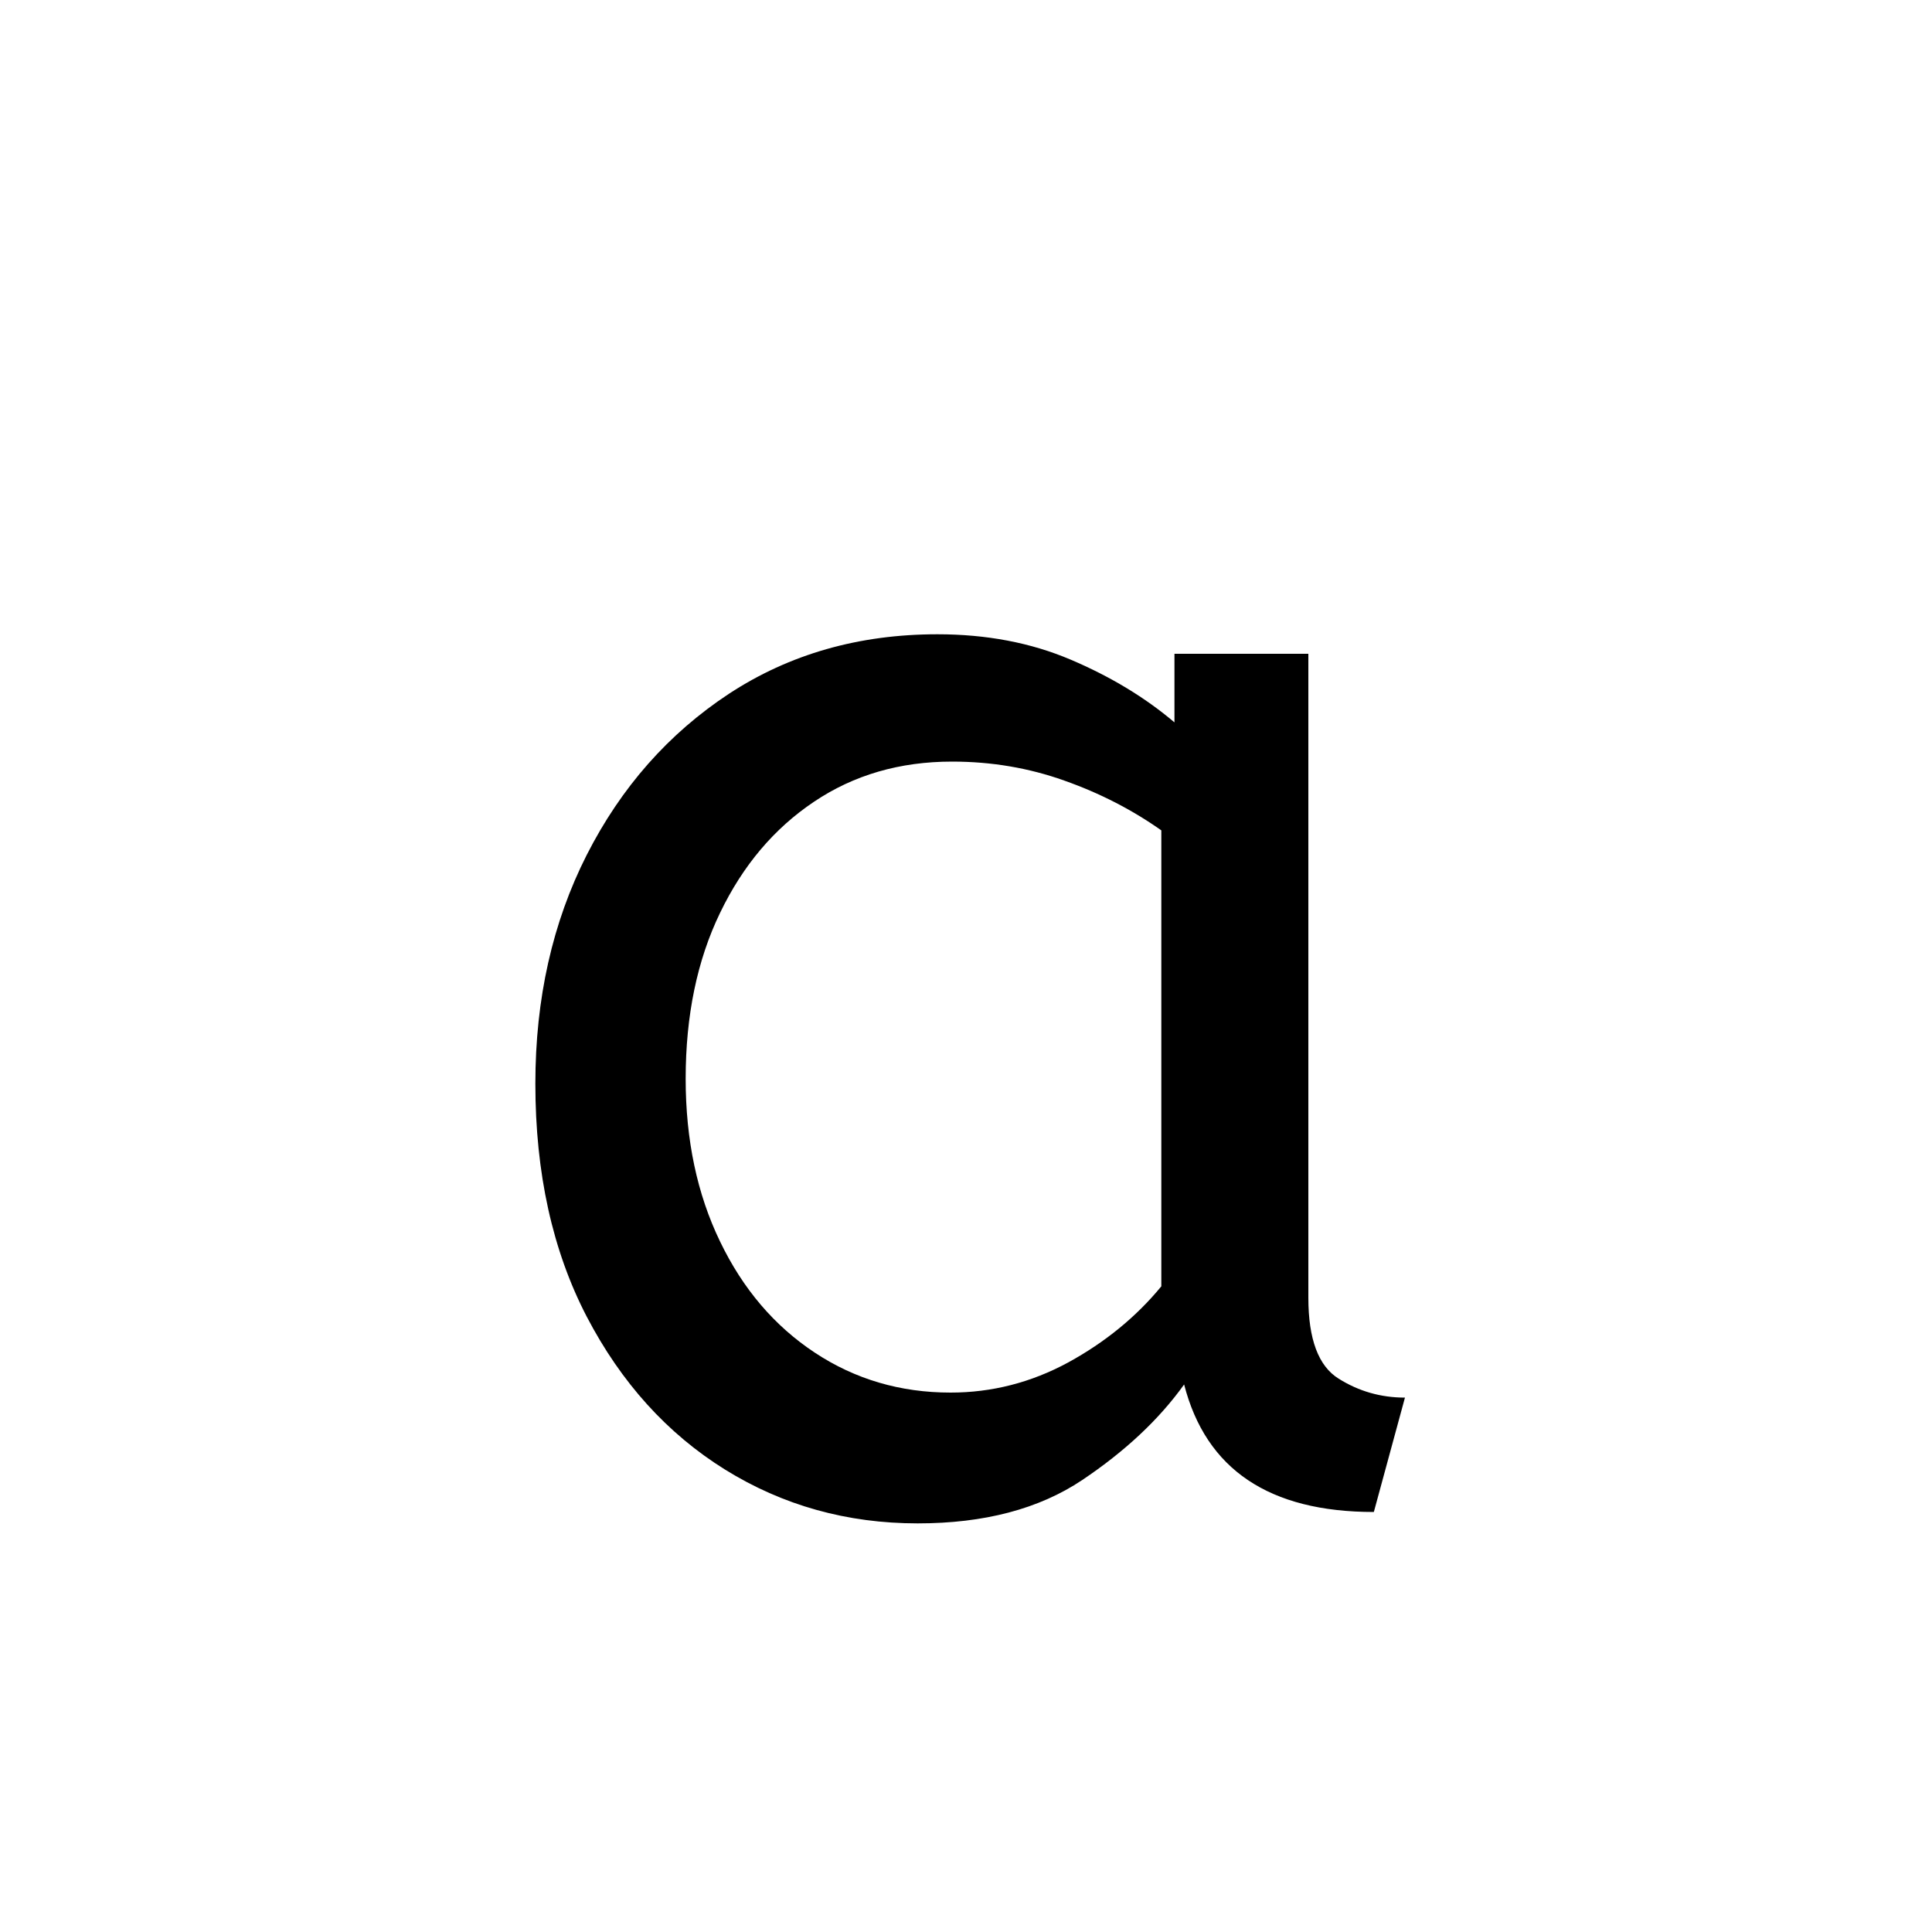
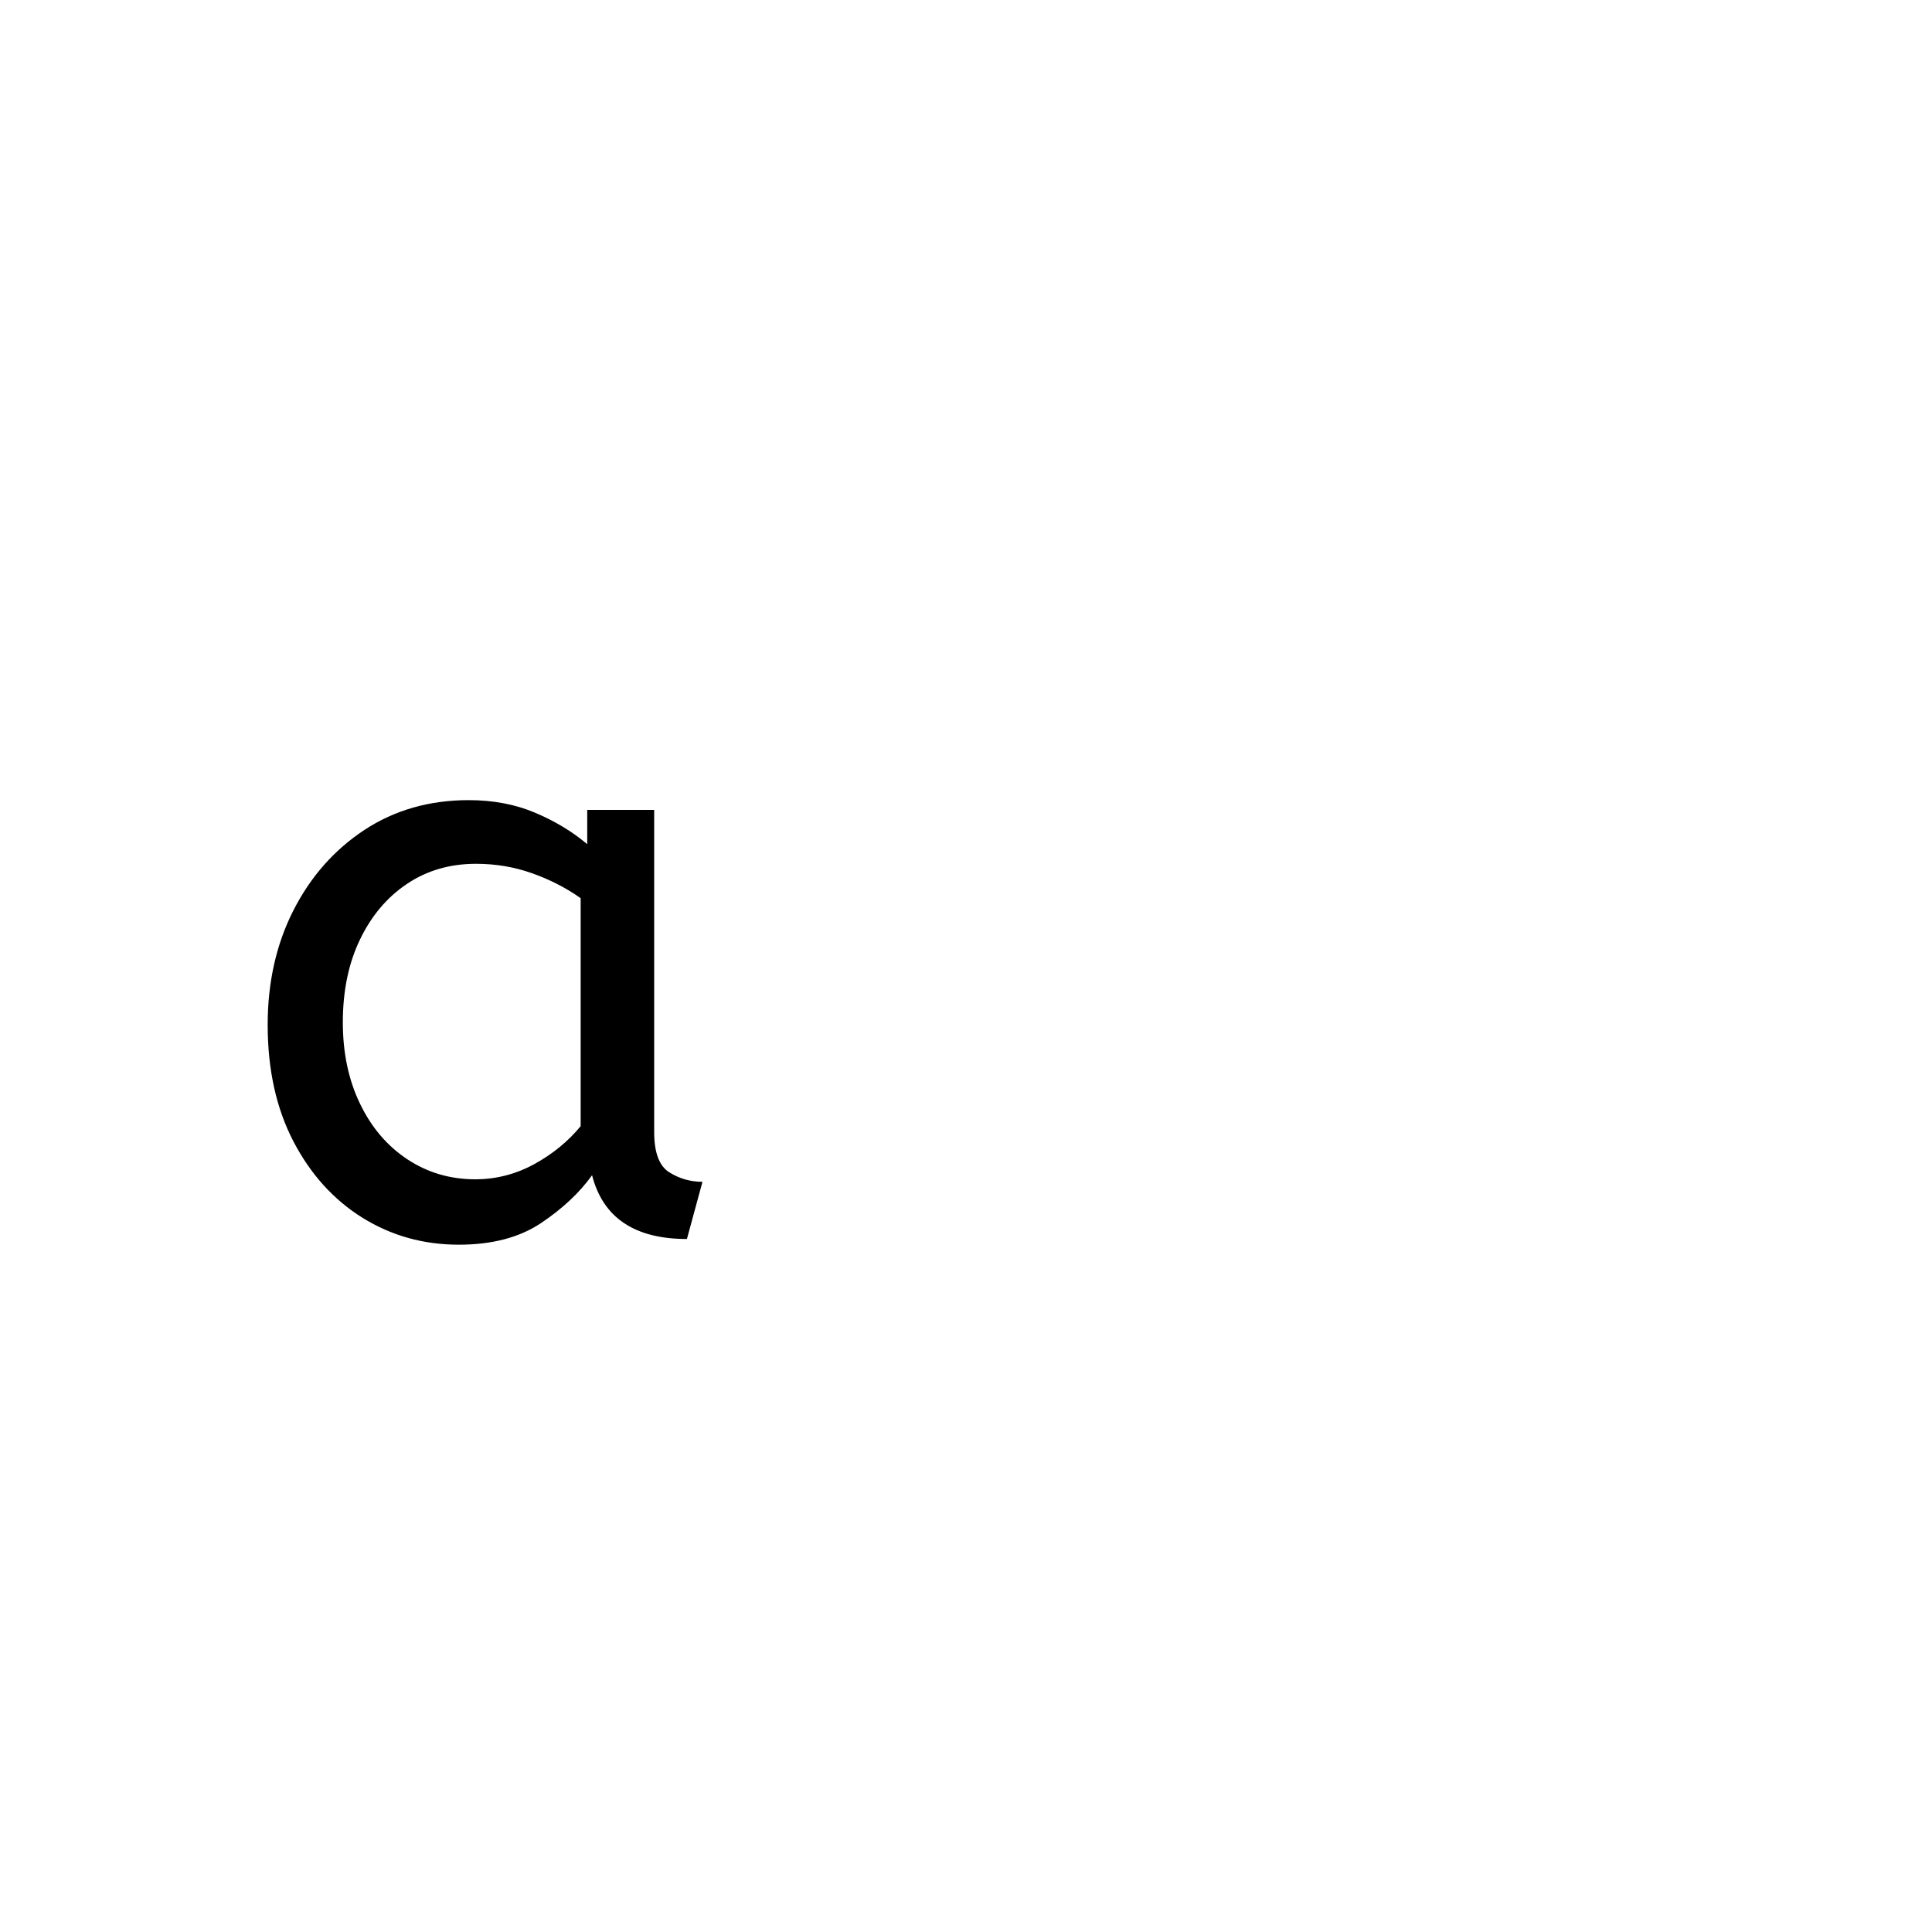
- <svg xmlns="http://www.w3.org/2000/svg" width="100" height="100" version="1.1" id="svg1" viewBox="0 0 100 100">
+ <svg xmlns="http://www.w3.org/2000/svg" width="100" height="100" version="1.1" id="svg1" viewBox="0 0 200 100">
  <path fill="black" d="M47.50 78.85L47.50 78.85Q42.01 78.85 37.52 76.06Q33.04 73.27 30.37 68.15Q27.71 63.03 27.71 56.09L27.71 56.09Q27.71 49.49 30.37 44.25Q33.04 39.00 37.73 35.91Q42.43 32.83 48.52 32.83L48.52 32.83Q52.33 32.83 55.41 34.14Q58.50 35.45 60.79 37.39L60.79 37.39L60.79 33.84L67.72 33.84L67.72 67.17Q67.72 70.39 69.29 71.36Q70.85 72.34 72.72 72.34L72.72 72.34L71.11 78.26Q62.99 78.26 61.29 71.66L61.29 71.66Q59.35 74.37 56.01 76.61Q52.66 78.85 47.50 78.85ZM49.20 72.08L49.20 72.08Q52.41 72.08 55.29 70.52Q58.16 68.95 60.11 66.58L60.11 66.58L60.11 42.98Q57.83 41.37 55.08 40.40Q52.33 39.42 49.28 39.42L49.28 39.42Q45.22 39.42 42.13 41.50Q39.04 43.57 37.27 47.25Q35.49 50.93 35.49 55.84L35.49 55.84Q35.49 60.58 37.27 64.26Q39.04 67.94 42.17 70.01Q45.30 72.08 49.20 72.08Z" />
</svg>
